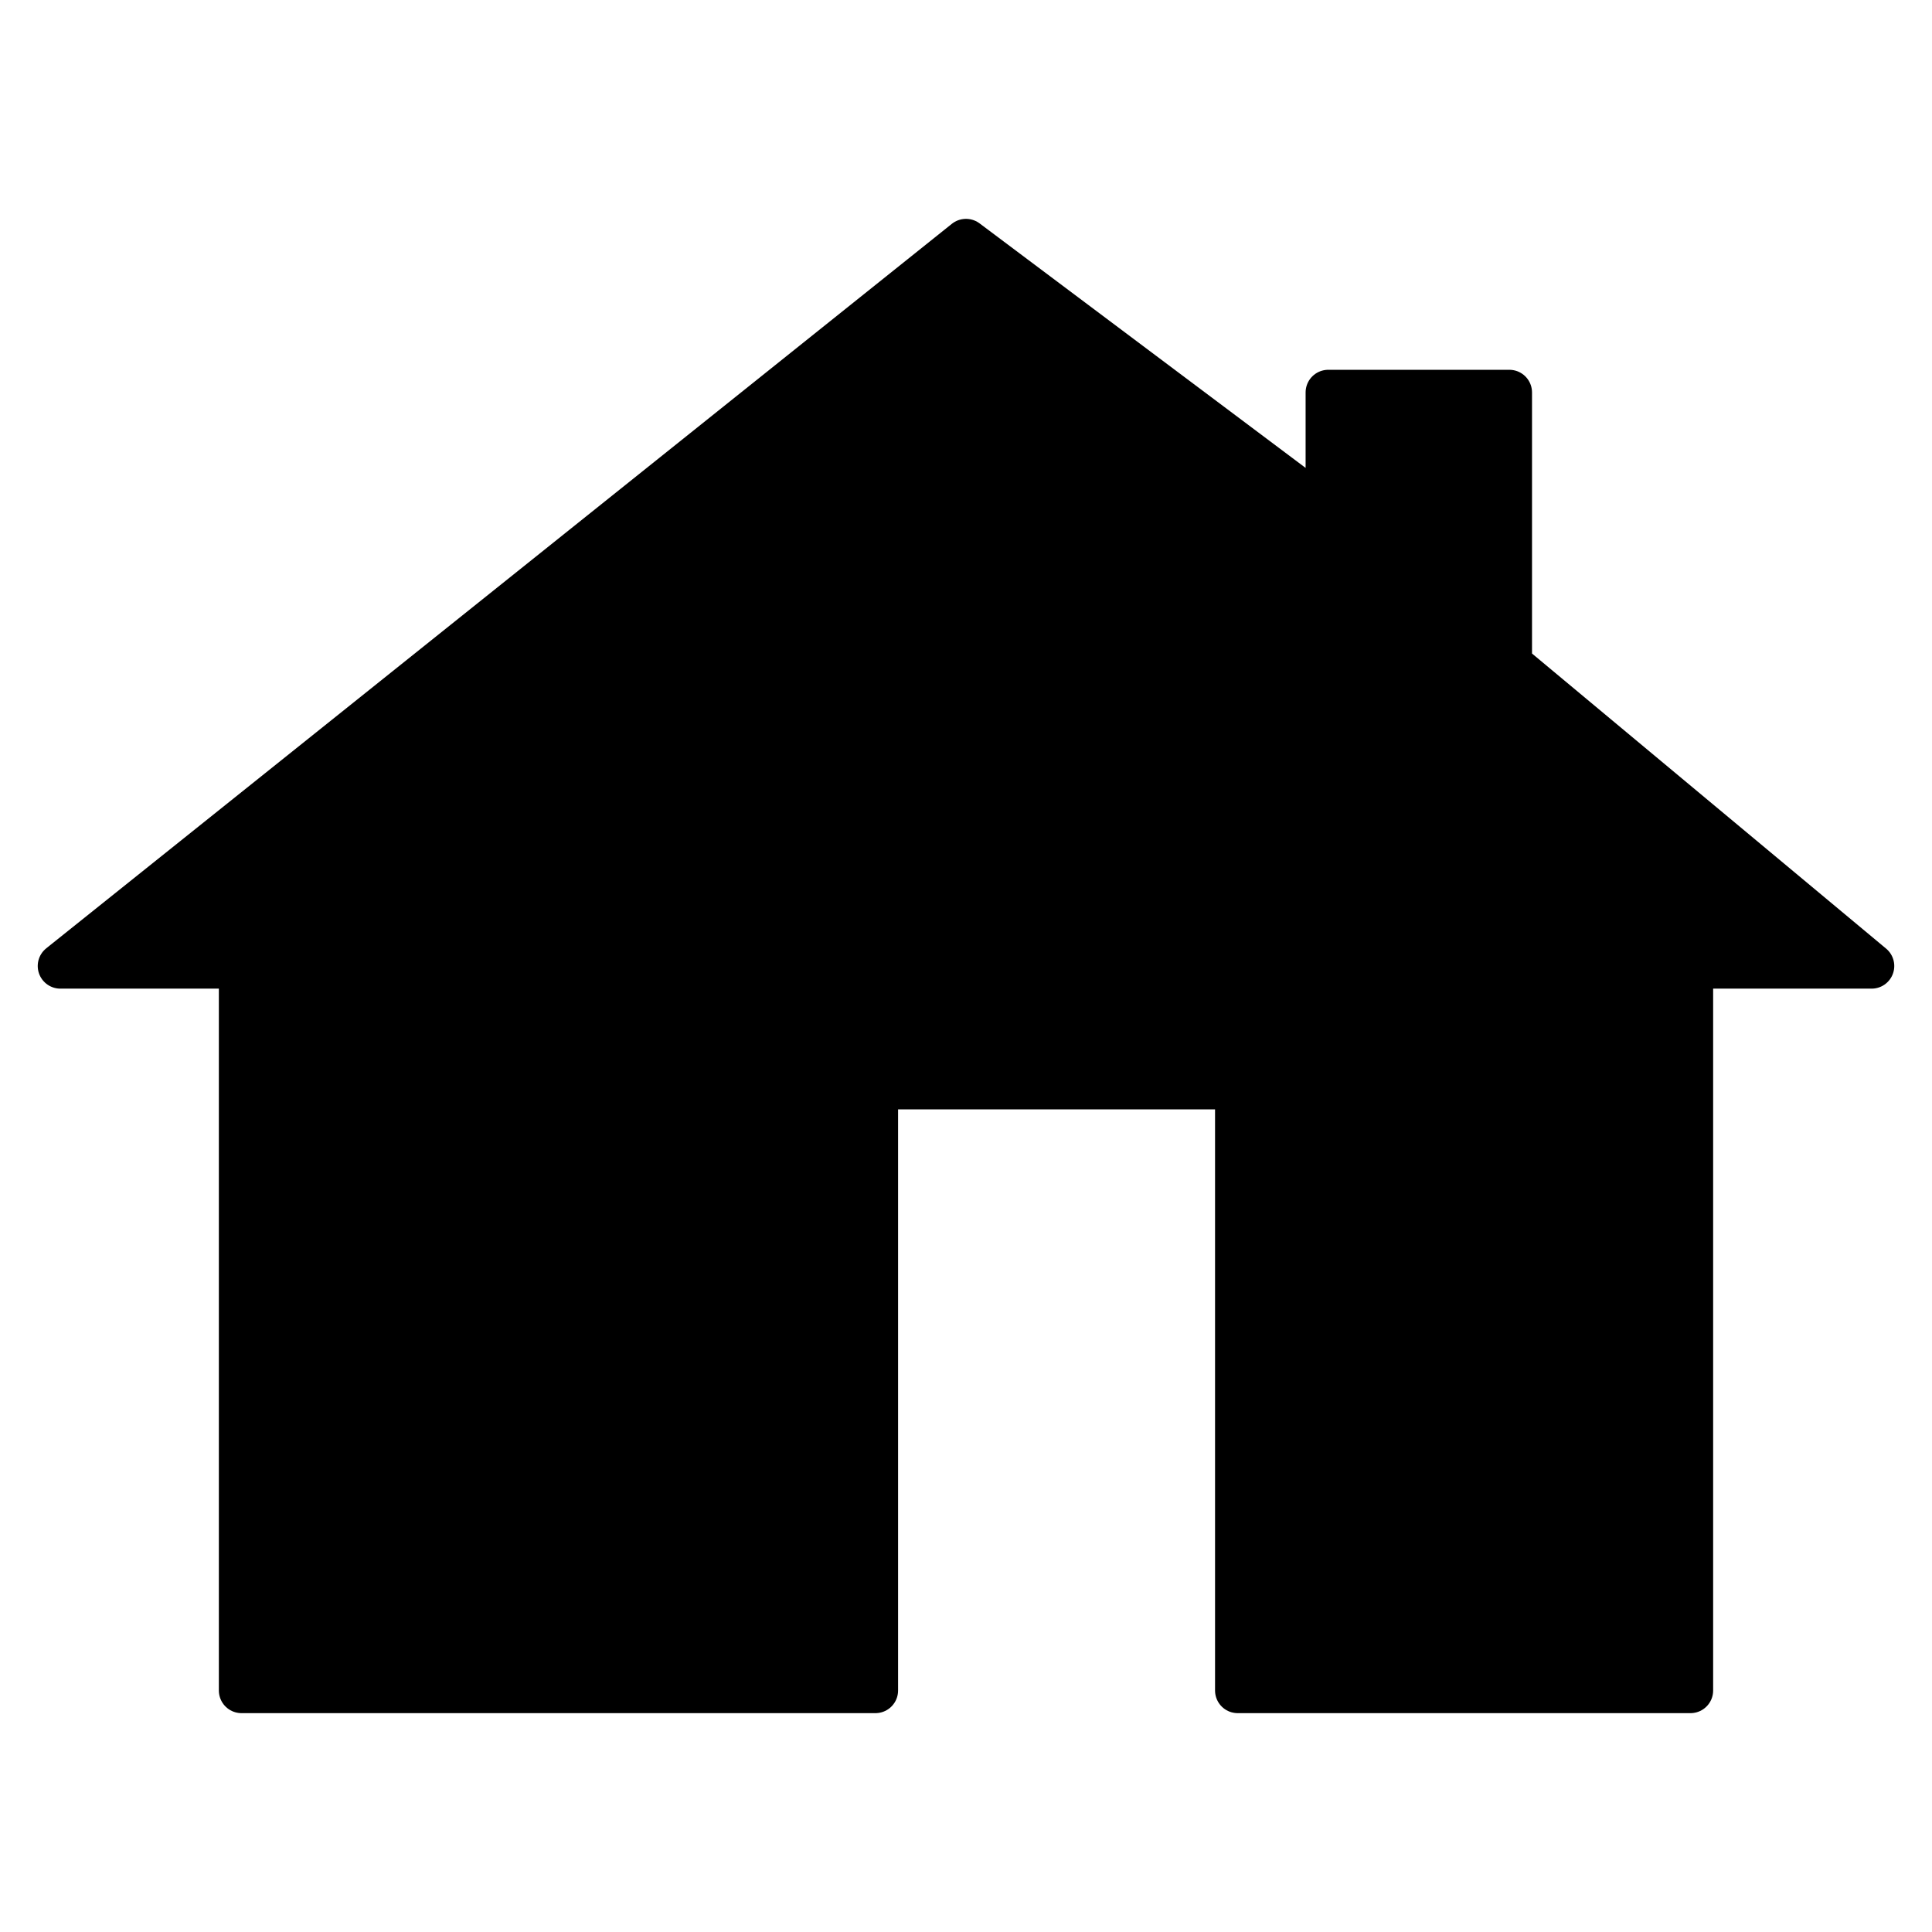
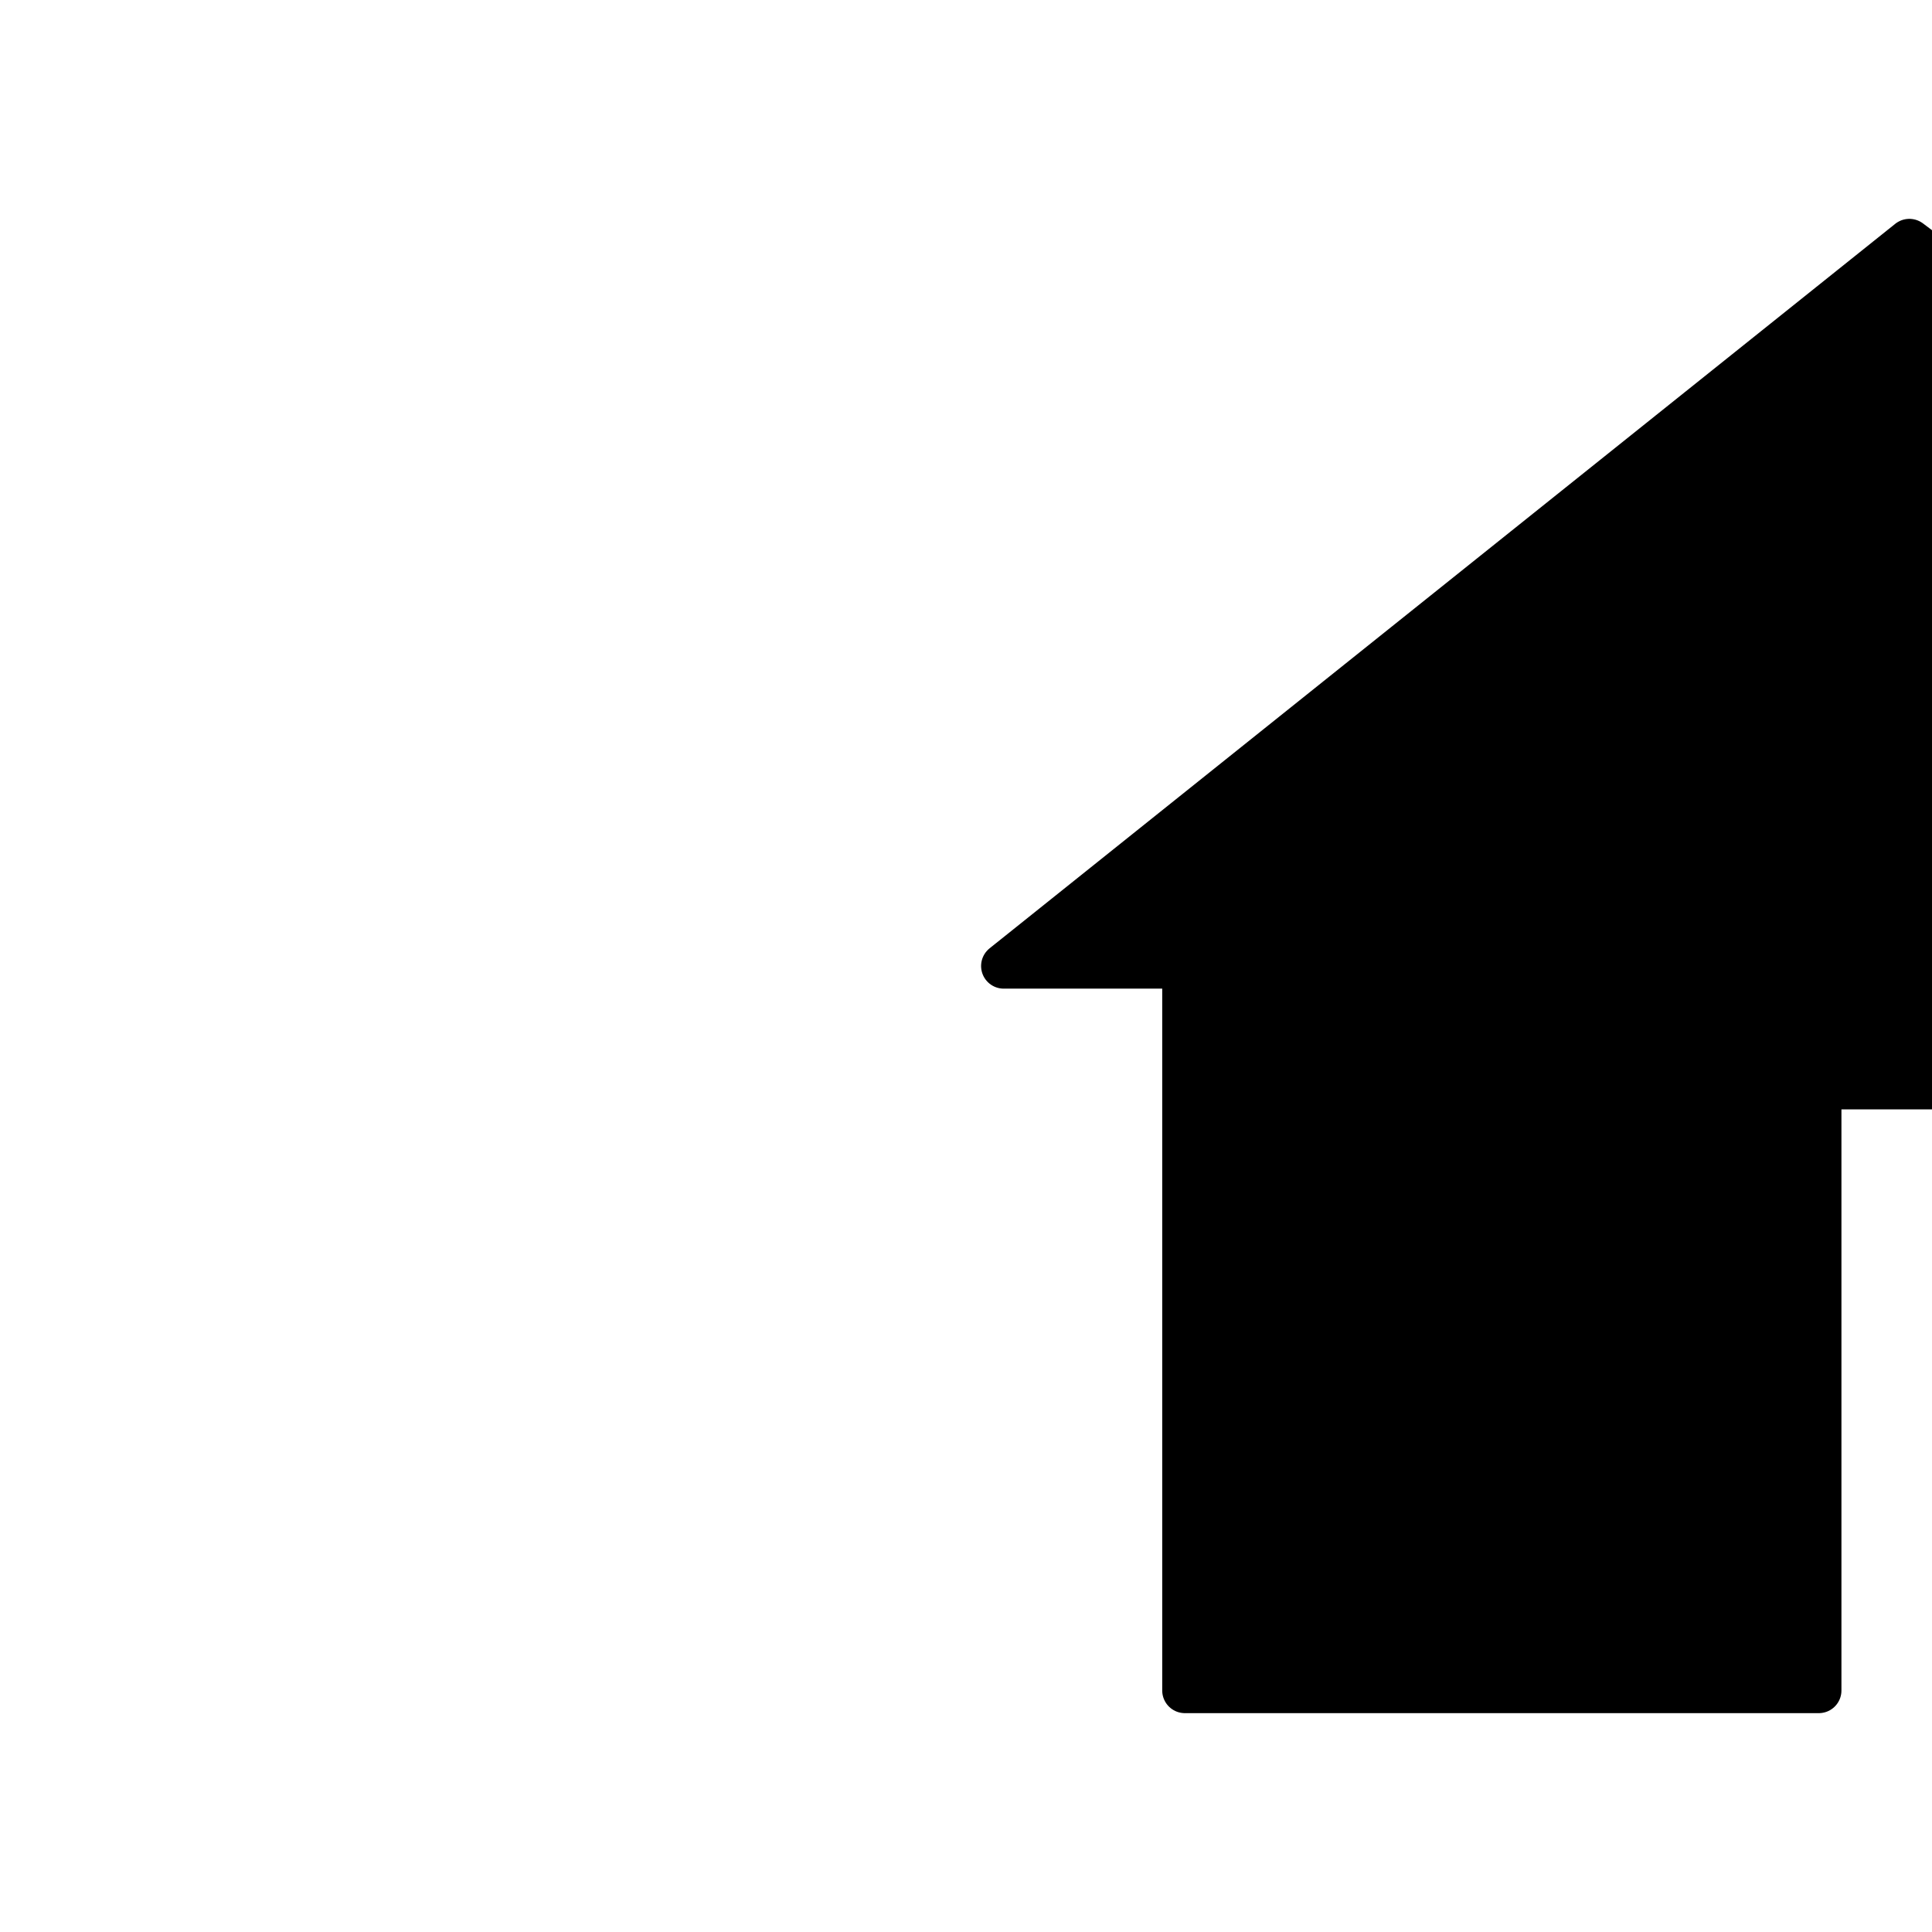
<svg xmlns="http://www.w3.org/2000/svg" width="512" height="512" version="1.1" id="svg2">
-   <g transform="translate(0,448)">
-     <path style="fill:#000000;fill-opacity:1;stroke:#000000;stroke-width:12;                  stroke-linecap:butt;stroke-linejoin:round;stroke-miterlimit:4;stroke-opacity:1;stroke-dasharray:none" d="m 16,256 240,-192 96,72 0,-32 48,0 0,72 96,80 -48,0 0,192 -120,0 0,-160 -96,0 0,160 -168,0 0,-192 z" transform="translate(0,-448)" />
+   <g transform="translate(250,0)">
+     <path style="fill:#000000;fill-opacity:1;stroke:#000000;stroke-width:12;                        stroke-linecap:butt;stroke-linejoin:round;stroke-miterlimit:4;stroke-opacity:1;stroke-dasharray:none" d="m 16,256 240,-192 96,72 0,-32 48,0 0,72 96,80 -48,0 0,192 -120,0 0,-160 -96,0 0,160 -168,0 0,-192 z" />
  </g>
</svg>
